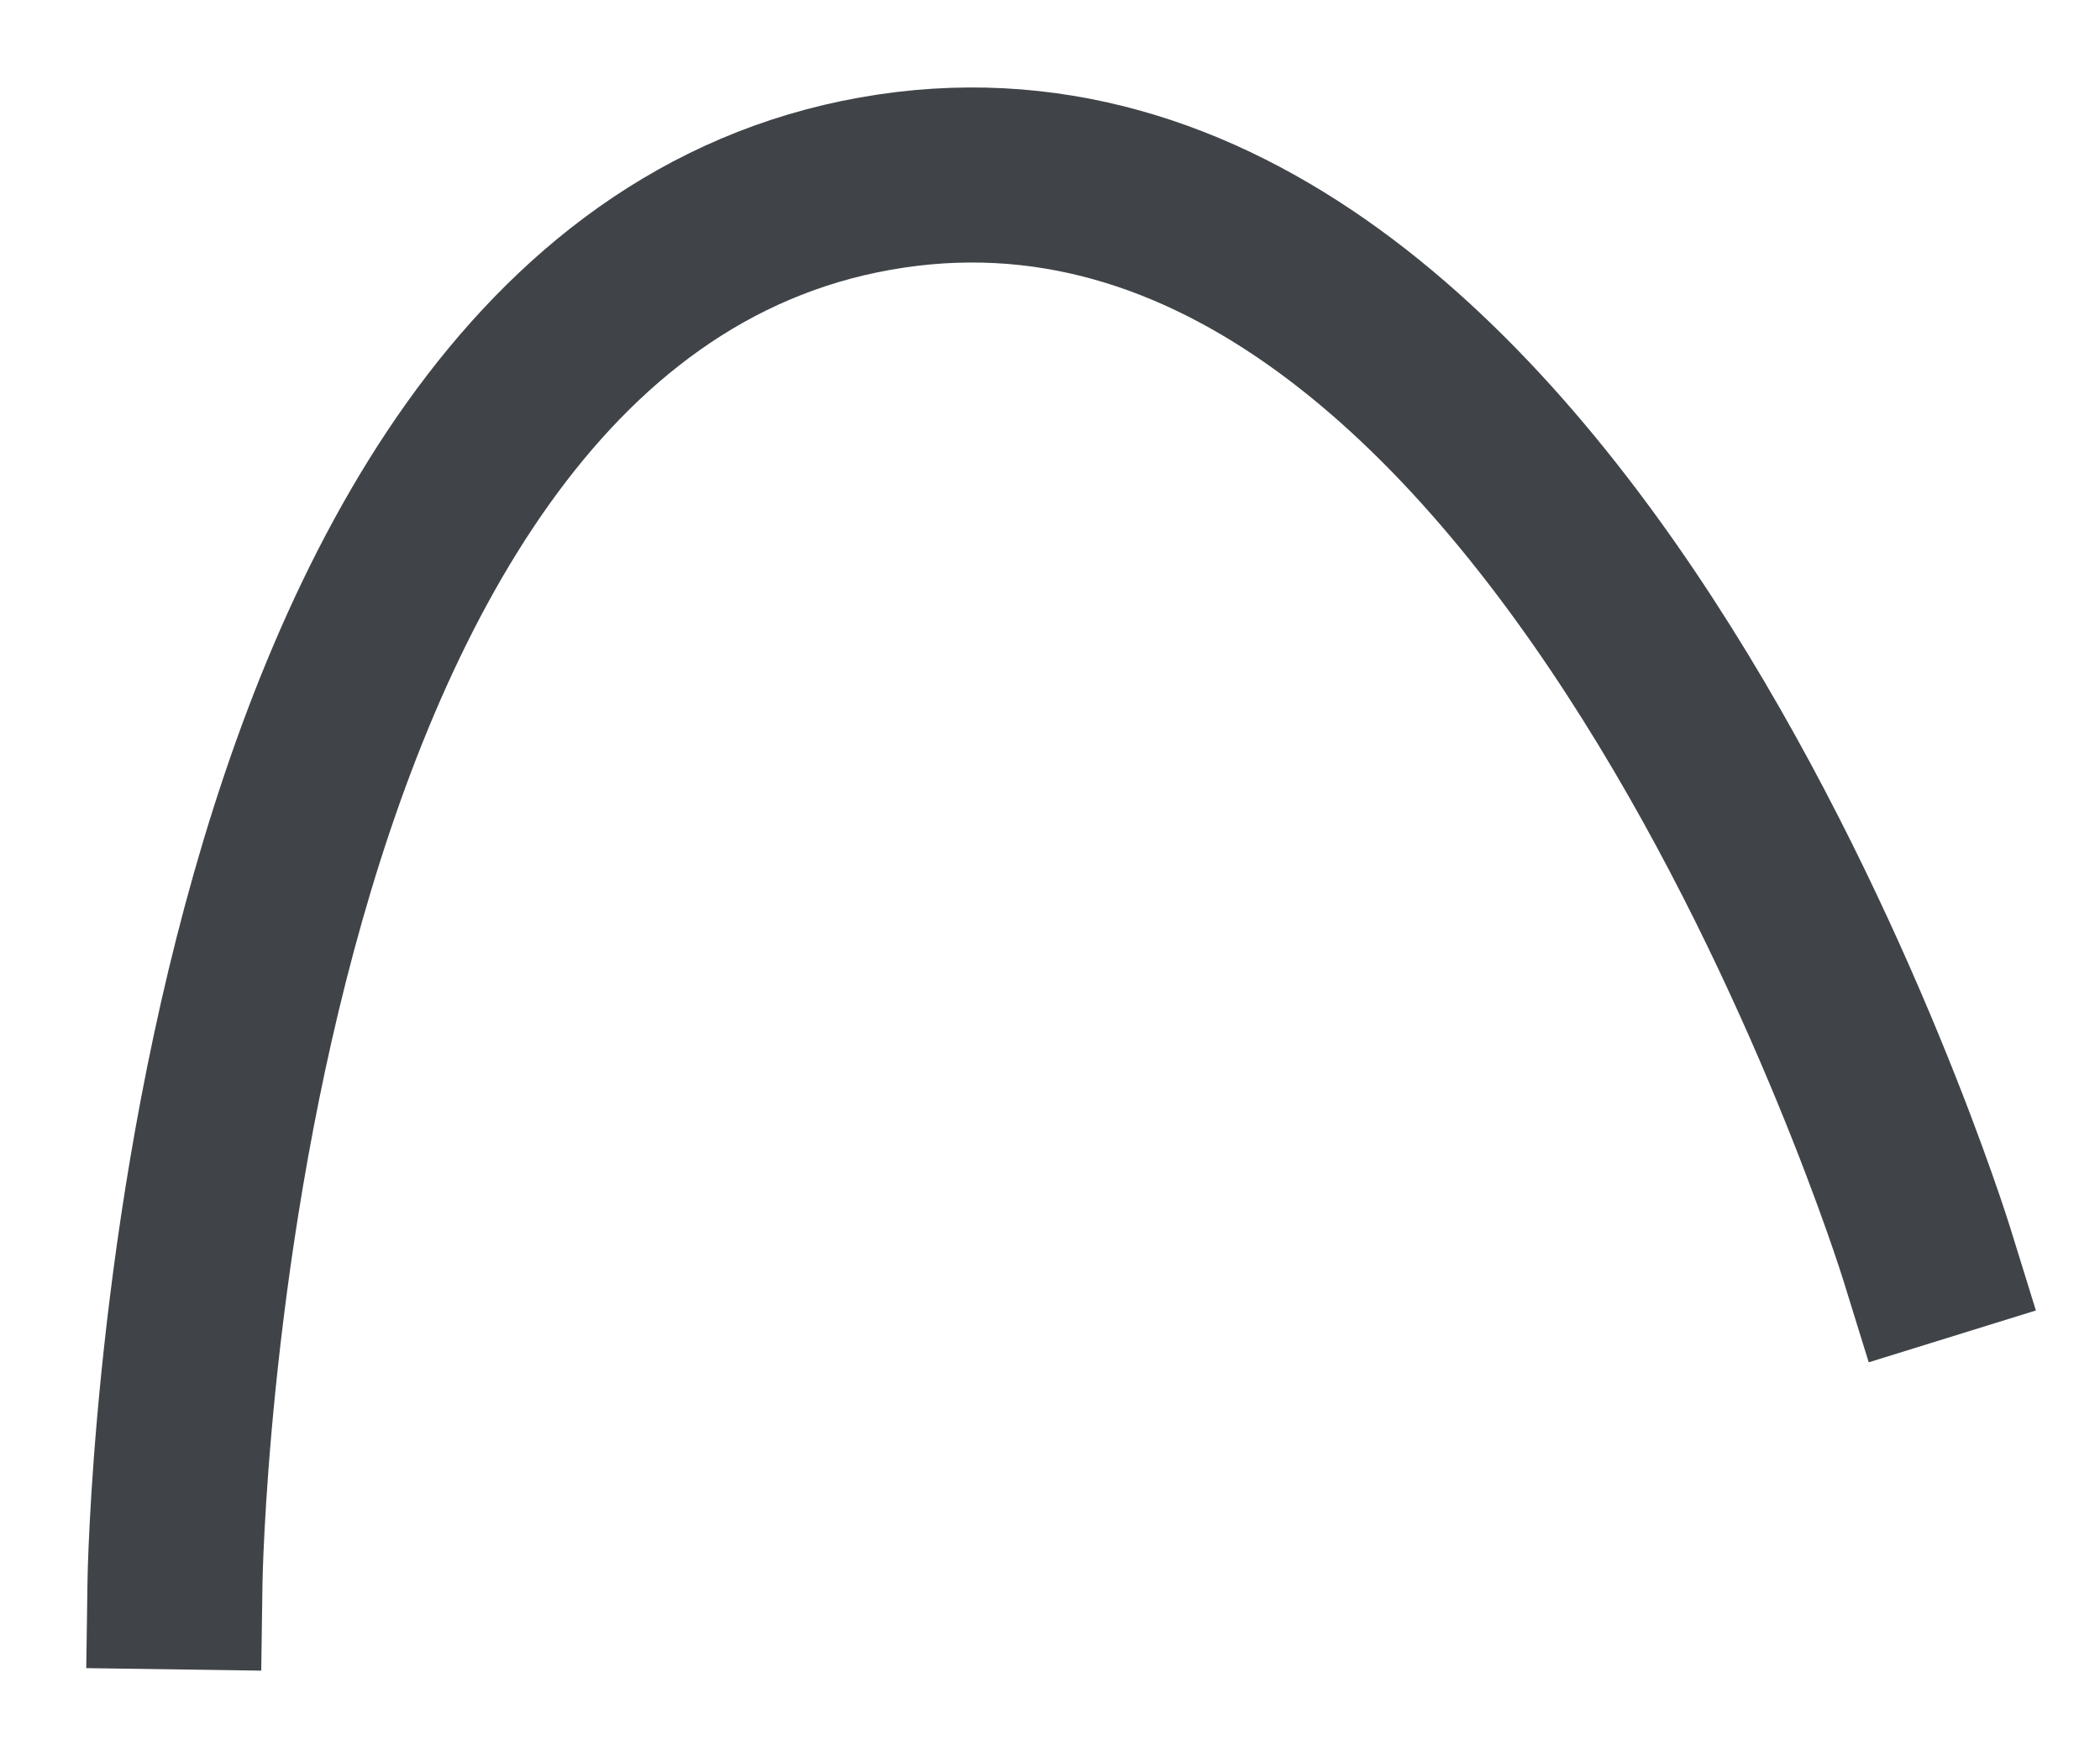
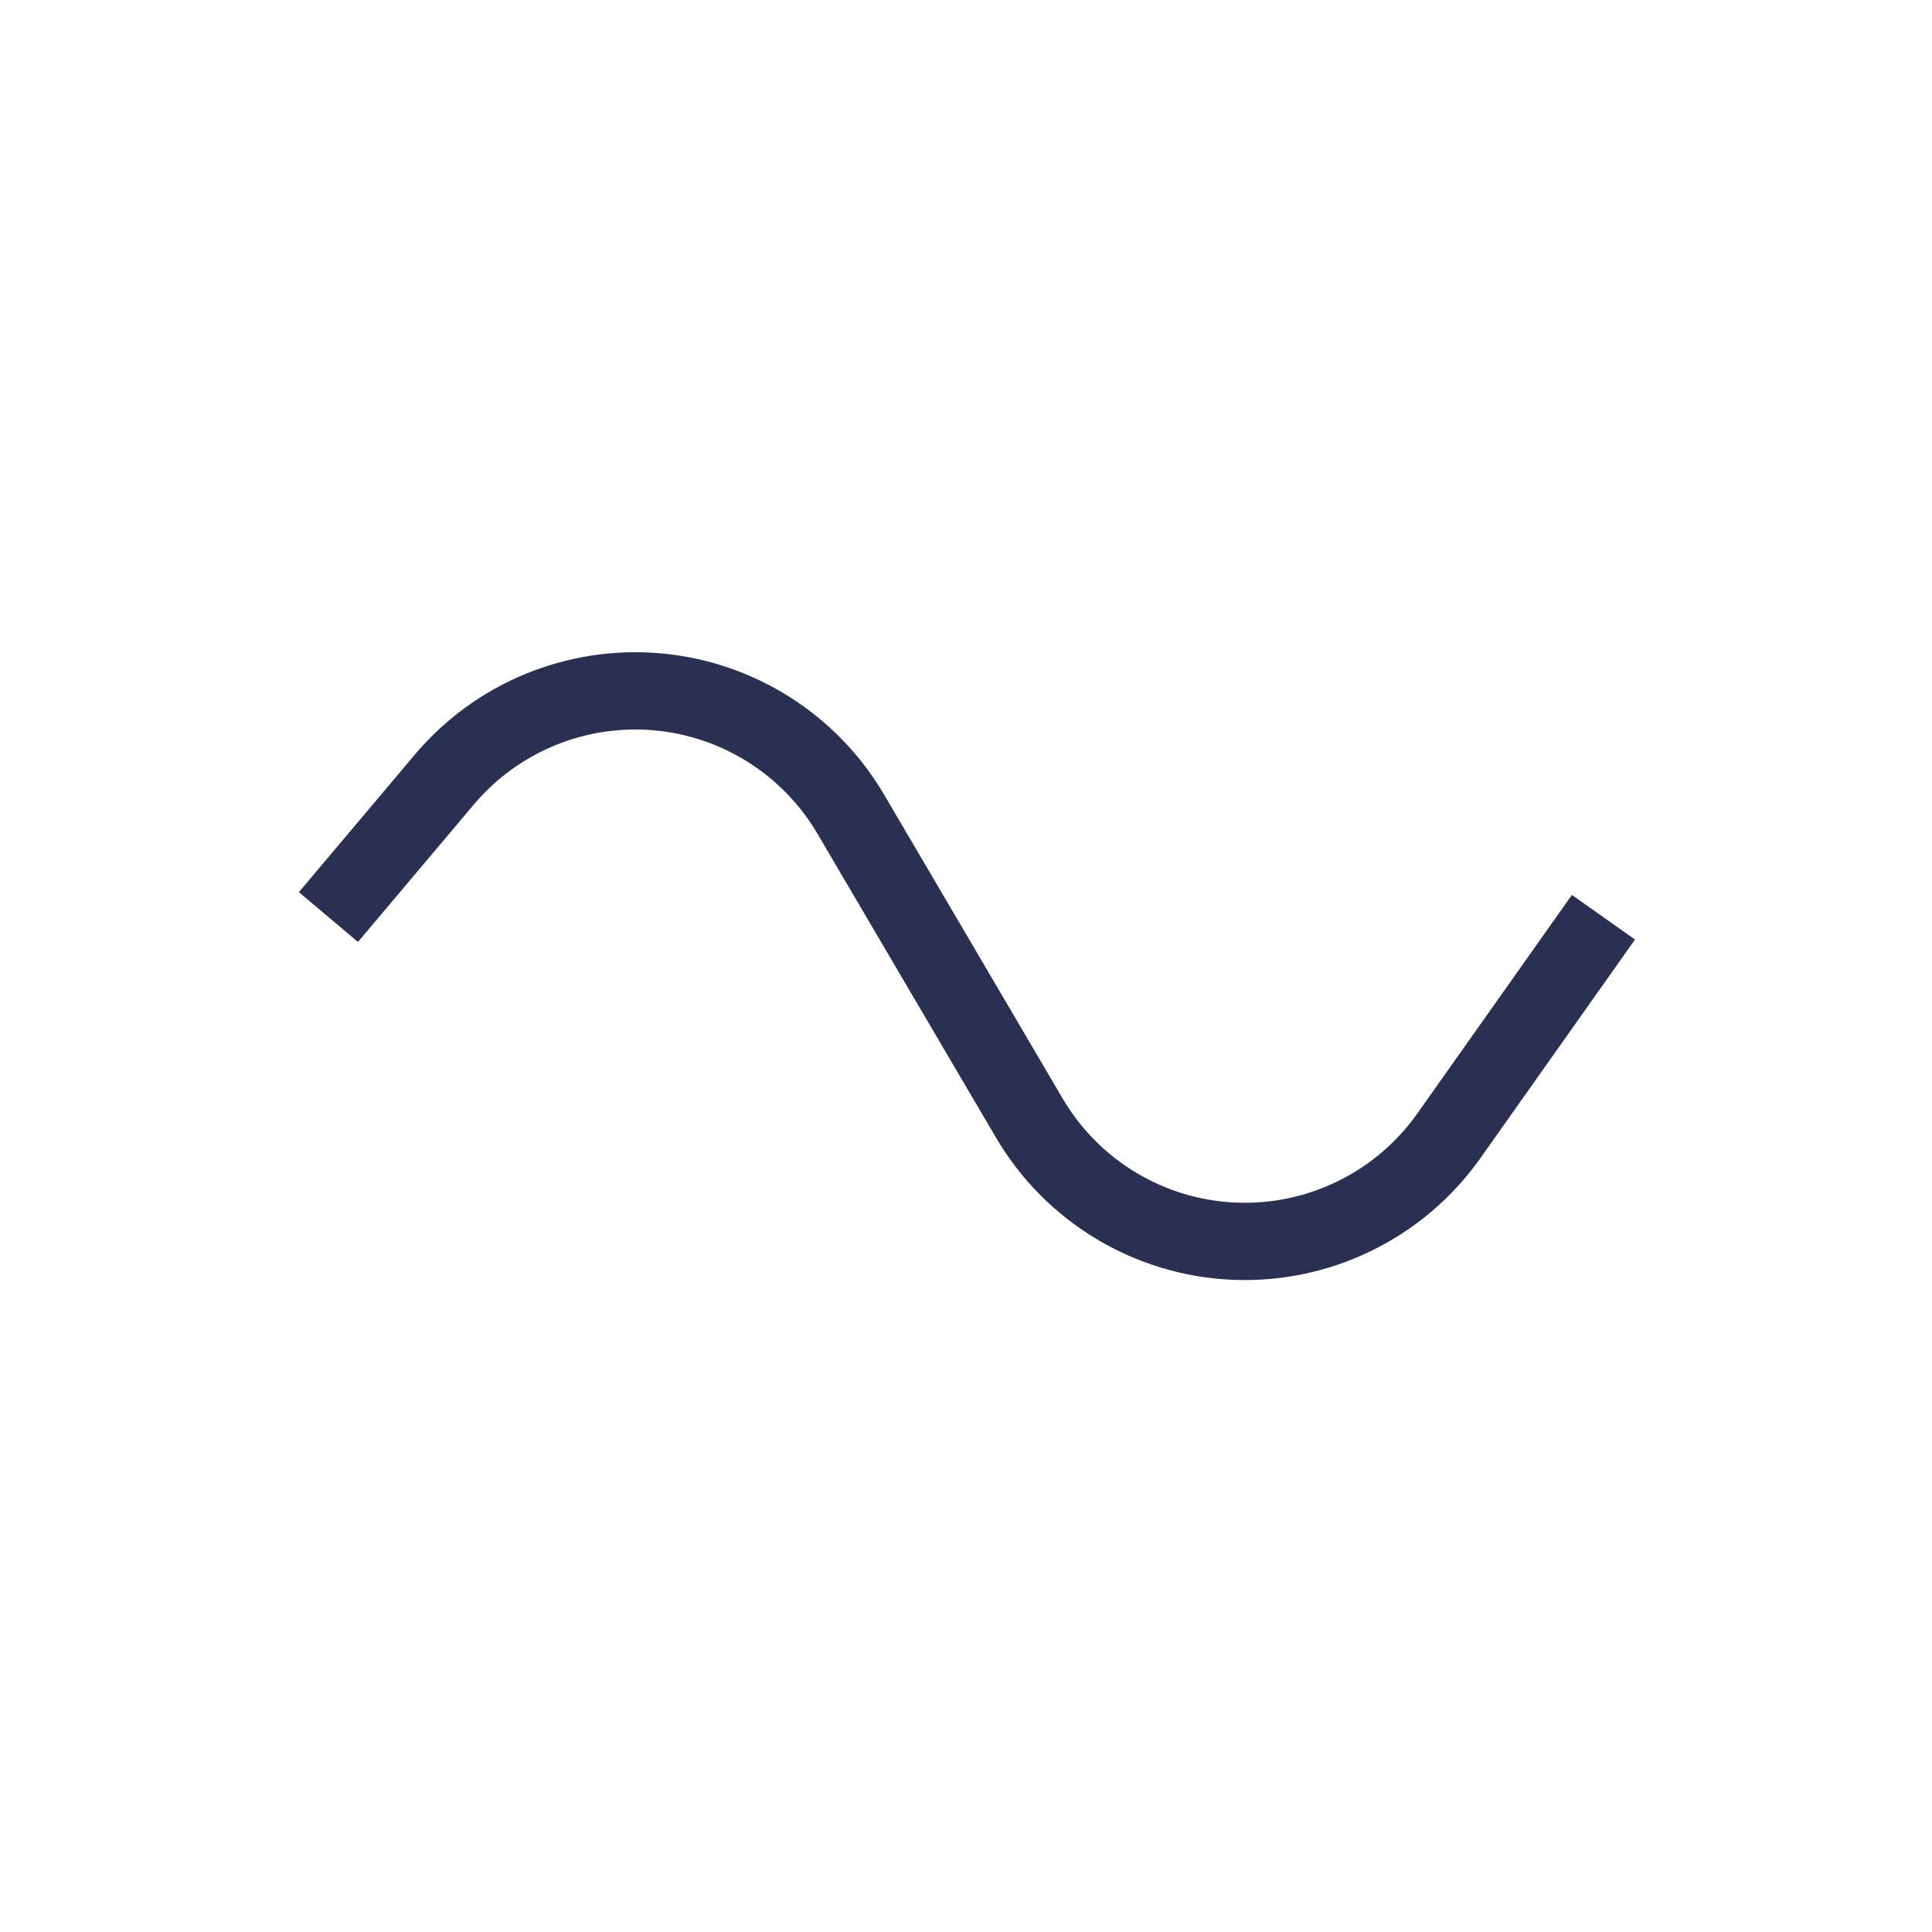
- <svg xmlns="http://www.w3.org/2000/svg" width="12" height="10" viewBox="0 0 12 10">
-   <path d="M1 9.037s.105-7.296 4.002-7.988C8.9.358 11.008 7.157 11.008 7.157" stroke="#404448" fill="none" fill-rule="evenodd" stroke-linecap="square" />
+ <svg xmlns="http://www.w3.org/2000/svg" id="Layer_1" data-name="Layer 1" viewBox="0 0 50 50">
+   <defs>
+     <style>.cls-1{fill:none;stroke:#2a3052;stroke-miterlimit:10;stroke-width:2px}</style>
+   </defs>
+   <path class="cls-1" d="M8.5 23.733l3-3.559a6.468 6.468 0 0 1 10.52.9l4.619 7.862a6.468 6.468 0 0 0 10.858.458l4-5.656" />
</svg>
